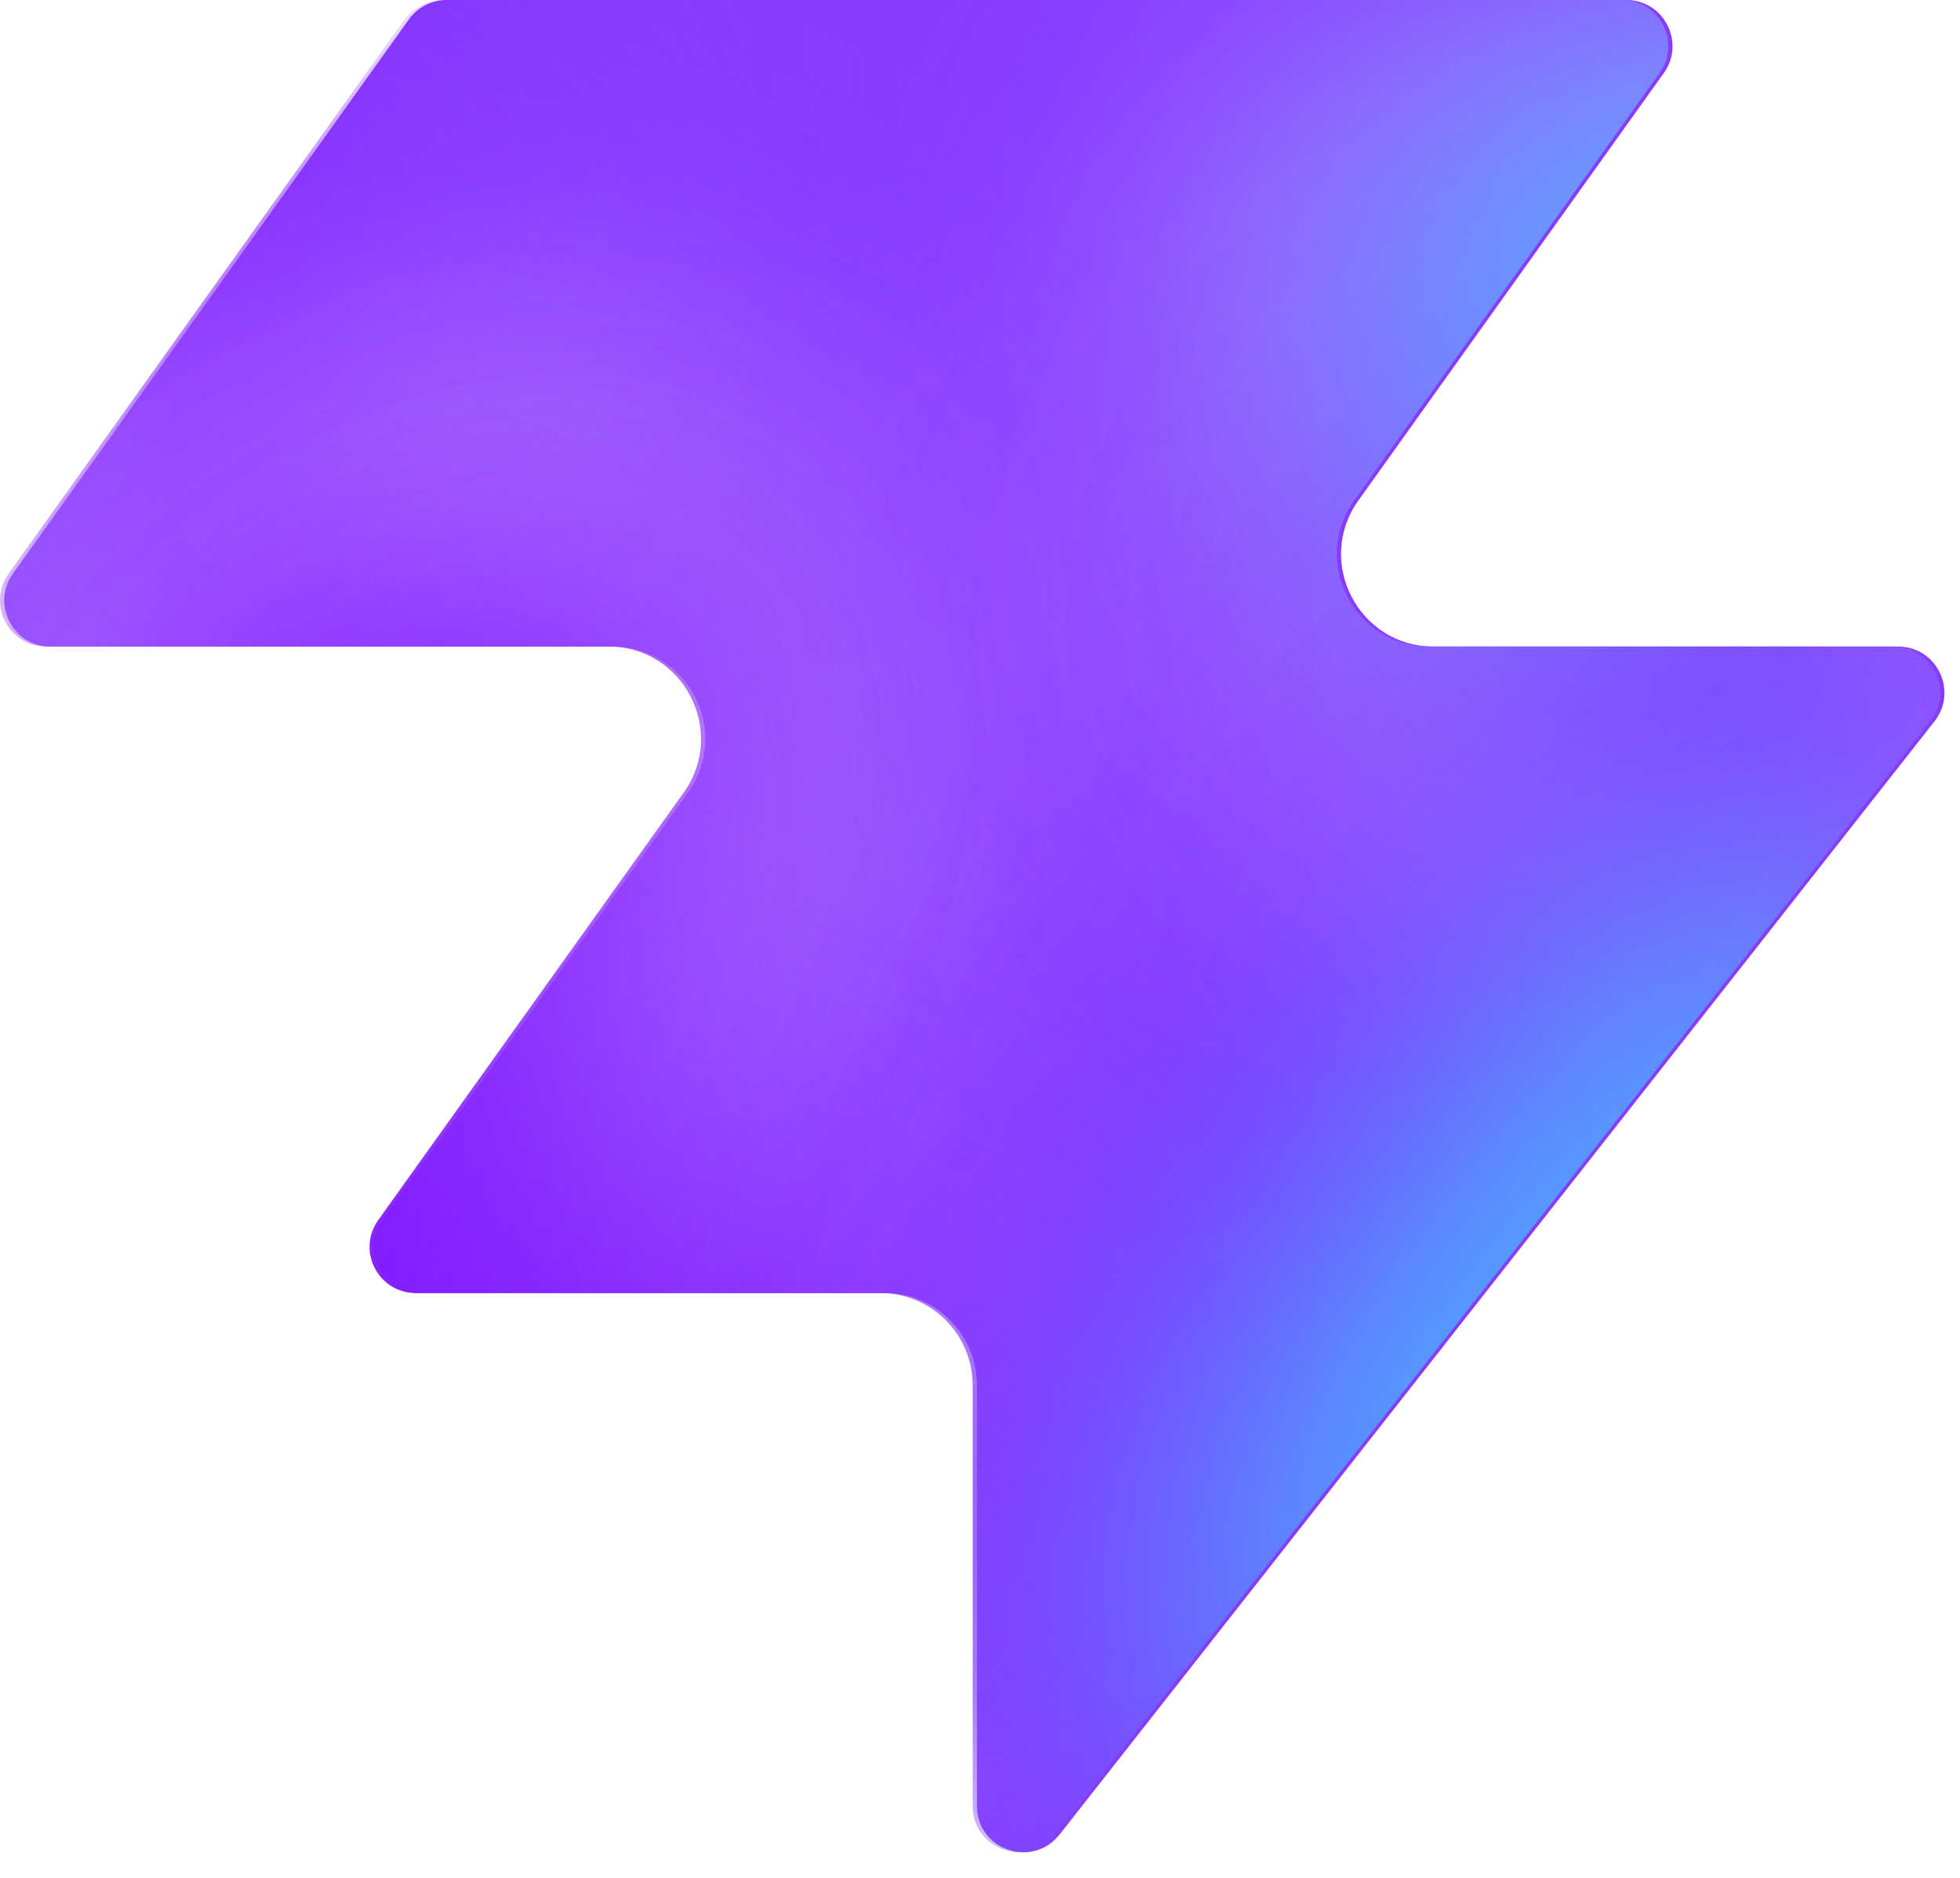
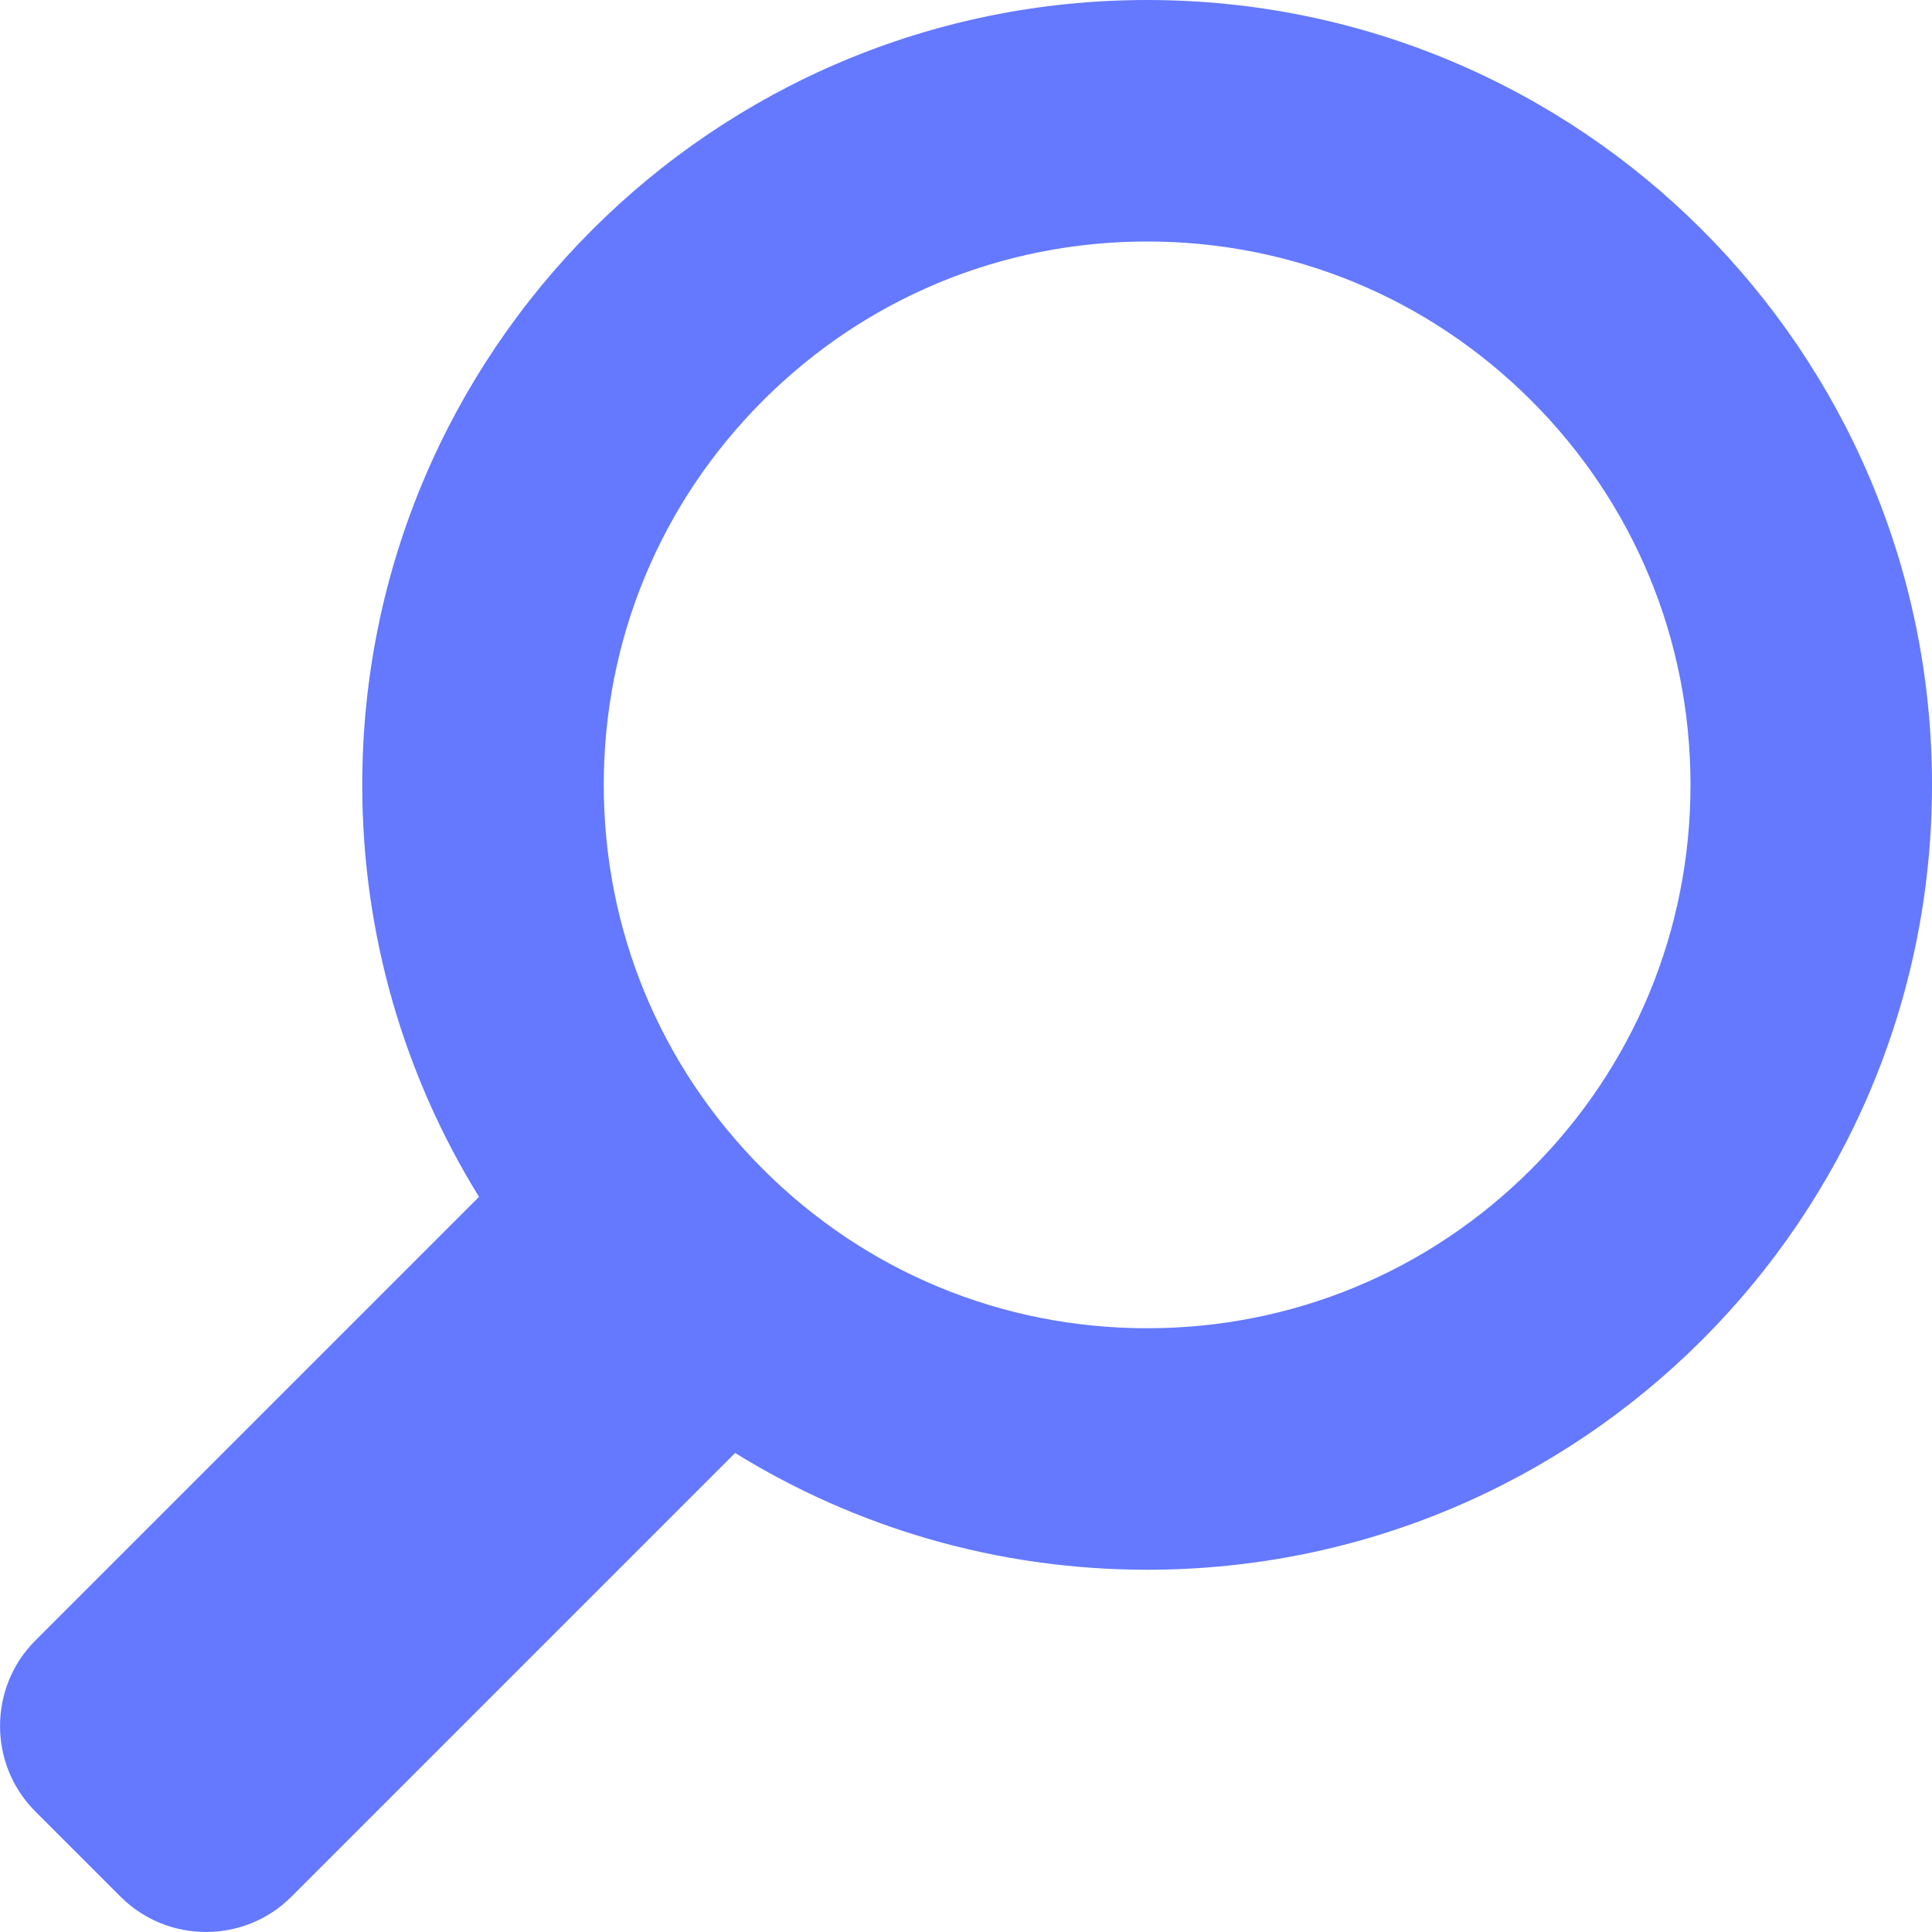
- <svg xmlns="http://www.w3.org/2000/svg" width="48" height="46" fill="none" viewBox="0 0 48 46">
-   <path fill="#863bff" d="M25.946 44.938c-.664.845-2.021.375-2.021-.698V33.937a2.26 2.26 0 0 0-2.262-2.262H10.287c-.92 0-1.456-1.04-.92-1.788l7.48-10.471c1.07-1.497 0-3.578-1.842-3.578H1.237c-.92 0-1.456-1.04-.92-1.788L10.013.474c.214-.297.556-.474.92-.474h28.894c.92 0 1.456 1.04.92 1.788l-7.48 10.471c-1.07 1.498 0 3.579 1.842 3.579h11.377c.943 0 1.473 1.088.89 1.83L25.947 44.94z" style="fill:#863bff;fill:color(display-p3 .525 .23 1);fill-opacity:1" />
-   <mask id="a" width="48" height="46" x="0" y="0" maskUnits="userSpaceOnUse" style="mask-type:alpha">
-     <path fill="#000" d="M25.842 44.938c-.664.844-2.021.375-2.021-.698V33.937a2.26 2.26 0 0 0-2.262-2.262H10.183c-.92 0-1.456-1.04-.92-1.788l7.48-10.471c1.07-1.498 0-3.579-1.842-3.579H1.133c-.92 0-1.456-1.04-.92-1.787L9.91.473c.214-.297.556-.474.92-.474h28.894c.92 0 1.456 1.04.92 1.788l-7.48 10.471c-1.07 1.498 0 3.578 1.842 3.578h11.377c.943 0 1.473 1.088.89 1.832L25.843 44.94z" style="fill:#000;fill-opacity:1" />
-   </mask>
-   <g mask="url(#a)">
-     <g filter="url(#b)">
-       <ellipse cx="5.508" cy="14.704" fill="#ede6ff" rx="5.508" ry="14.704" style="fill:#ede6ff;fill:color(display-p3 .927 .903 1);fill-opacity:1" transform="matrix(.00324 1 1 -.00324 -4.47 31.516)" />
-     </g>
-     <g filter="url(#c)">
-       <ellipse cx="10.399" cy="29.851" fill="#ede6ff" rx="10.399" ry="29.851" style="fill:#ede6ff;fill:color(display-p3 .927 .903 1);fill-opacity:1" transform="matrix(.00324 1 1 -.00324 -39.328 7.883)" />
-     </g>
-     <g filter="url(#d)">
-       <ellipse cx="5.508" cy="30.487" fill="#7e14ff" rx="5.508" ry="30.487" style="fill:#7e14ff;fill:color(display-p3 .492 .077 1);fill-opacity:1" transform="rotate(89.814 -25.913 -14.639)scale(1 -1)" />
-     </g>
-     <g filter="url(#e)">
-       <ellipse cx="5.508" cy="30.599" fill="#7e14ff" rx="5.508" ry="30.599" style="fill:#7e14ff;fill:color(display-p3 .492 .077 1);fill-opacity:1" transform="rotate(89.814 -32.644 -3.334)scale(1 -1)" />
-     </g>
-     <g filter="url(#f)">
-       <ellipse cx="5.508" cy="30.599" fill="#7e14ff" rx="5.508" ry="30.599" style="fill:#7e14ff;fill:color(display-p3 .492 .077 1);fill-opacity:1" transform="matrix(.00324 1 1 -.00324 -34.34 30.47)" />
-     </g>
-     <g filter="url(#g)">
-       <ellipse cx="14.072" cy="22.078" fill="#ede6ff" rx="14.072" ry="22.078" style="fill:#ede6ff;fill:color(display-p3 .927 .903 1);fill-opacity:1" transform="rotate(93.35 24.506 48.493)scale(-1 1)" />
-     </g>
-     <g filter="url(#h)">
-       <ellipse cx="3.47" cy="21.501" fill="#7e14ff" rx="3.47" ry="21.501" style="fill:#7e14ff;fill:color(display-p3 .492 .077 1);fill-opacity:1" transform="rotate(89.009 28.708 47.59)scale(-1 1)" />
-     </g>
-     <g filter="url(#i)">
-       <ellipse cx="3.47" cy="21.501" fill="#7e14ff" rx="3.47" ry="21.501" style="fill:#7e14ff;fill:color(display-p3 .492 .077 1);fill-opacity:1" transform="rotate(89.009 28.708 47.59)scale(-1 1)" />
-     </g>
-     <g filter="url(#j)">
-       <ellipse cx=".387" cy="8.972" fill="#7e14ff" rx="4.407" ry="29.108" style="fill:#7e14ff;fill:color(display-p3 .492 .077 1);fill-opacity:1" transform="rotate(39.51 .387 8.972)" />
-     </g>
-     <g filter="url(#k)">
-       <ellipse cx="47.523" cy="-6.092" fill="#7e14ff" rx="4.407" ry="29.108" style="fill:#7e14ff;fill:color(display-p3 .492 .077 1);fill-opacity:1" transform="rotate(37.892 47.523 -6.092)" />
-     </g>
-     <g filter="url(#l)">
-       <ellipse cx="41.412" cy="6.333" fill="#47bfff" rx="5.971" ry="9.665" style="fill:#47bfff;fill:color(display-p3 .28 .748 1);fill-opacity:1" transform="rotate(37.892 41.412 6.333)" />
-     </g>
-     <g filter="url(#m)">
-       <ellipse cx="-1.879" cy="38.332" fill="#7e14ff" rx="4.407" ry="29.108" style="fill:#7e14ff;fill:color(display-p3 .492 .077 1);fill-opacity:1" transform="rotate(37.892 -1.88 38.332)" />
-     </g>
-     <g filter="url(#n)">
-       <ellipse cx="-1.879" cy="38.332" fill="#7e14ff" rx="4.407" ry="29.108" style="fill:#7e14ff;fill:color(display-p3 .492 .077 1);fill-opacity:1" transform="rotate(37.892 -1.88 38.332)" />
-     </g>
-     <g filter="url(#o)">
-       <ellipse cx="35.651" cy="29.907" fill="#7e14ff" rx="4.407" ry="29.108" style="fill:#7e14ff;fill:color(display-p3 .492 .077 1);fill-opacity:1" transform="rotate(37.892 35.651 29.907)" />
-     </g>
-     <g filter="url(#p)">
-       <ellipse cx="38.418" cy="32.4" fill="#47bfff" rx="5.971" ry="15.297" style="fill:#47bfff;fill:color(display-p3 .28 .748 1);fill-opacity:1" transform="rotate(37.892 38.418 32.4)" />
-     </g>
+ <svg xmlns="http://www.w3.org/2000/svg" width="800px" height="800px" viewBox="0 0 16 16" version="1.1" fill="#6479ff">
+   <g id="SVGRepo_bgCarrier" stroke-width="0" />
+   <g id="SVGRepo_tracerCarrier" stroke-linecap="round" stroke-linejoin="round" />
+   <g id="SVGRepo_iconCarrier">
+     <rect width="16" height="16" id="icon-bound" fill="none" />
+     <path d="M0.292,15.001l0.707,0.707c0.389,0.389,1.025,0.389,1.414,0l3.675-3.675C7.08,12.646,8.249,13,9.5,13 c3.59,0,6.5-2.91,6.5-6.5S13.09,0,9.5,0S3,2.91,3,6.5c0,1.251,0.354,2.42,0.967,3.412l-3.675,3.675 C-0.097,13.976-0.097,14.612,0.292,15.001z M9.5,11c-1.202,0-2.332-0.468-3.182-1.318C5.468,8.832,5,7.702,5,6.5 s0.468-2.332,1.318-3.182S8.298,2,9.5,2s2.332,0.468,3.182,1.318C13.532,4.168,14,5.298,14,6.5s-0.468,2.332-1.318,3.182 C11.832,10.532,10.702,11,9.5,11z" />
  </g>
-   <defs>
-     <filter id="b" width="60.045" height="41.654" x="-19.77" y="16.149" color-interpolation-filters="sRGB" filterUnits="userSpaceOnUse">
-       <feFlood flood-opacity="0" result="BackgroundImageFix" />
-       <feBlend in="SourceGraphic" in2="BackgroundImageFix" result="shape" />
-       <feGaussianBlur result="effect1_foregroundBlur_2002_17158" stdDeviation="7.659" />
-     </filter>
-     <filter id="c" width="90.34" height="51.437" x="-54.613" y="-7.533" color-interpolation-filters="sRGB" filterUnits="userSpaceOnUse">
-       <feFlood flood-opacity="0" result="BackgroundImageFix" />
-       <feBlend in="SourceGraphic" in2="BackgroundImageFix" result="shape" />
-       <feGaussianBlur result="effect1_foregroundBlur_2002_17158" stdDeviation="7.659" />
-     </filter>
-     <filter id="d" width="79.355" height="29.4" x="-49.64" y="2.03" color-interpolation-filters="sRGB" filterUnits="userSpaceOnUse">
-       <feFlood flood-opacity="0" result="BackgroundImageFix" />
-       <feBlend in="SourceGraphic" in2="BackgroundImageFix" result="shape" />
-       <feGaussianBlur result="effect1_foregroundBlur_2002_17158" stdDeviation="4.596" />
-     </filter>
-     <filter id="e" width="79.579" height="29.4" x="-45.045" y="20.029" color-interpolation-filters="sRGB" filterUnits="userSpaceOnUse">
-       <feFlood flood-opacity="0" result="BackgroundImageFix" />
-       <feBlend in="SourceGraphic" in2="BackgroundImageFix" result="shape" />
-       <feGaussianBlur result="effect1_foregroundBlur_2002_17158" stdDeviation="4.596" />
-     </filter>
-     <filter id="f" width="79.579" height="29.4" x="-43.513" y="21.178" color-interpolation-filters="sRGB" filterUnits="userSpaceOnUse">
-       <feFlood flood-opacity="0" result="BackgroundImageFix" />
-       <feBlend in="SourceGraphic" in2="BackgroundImageFix" result="shape" />
-       <feGaussianBlur result="effect1_foregroundBlur_2002_17158" stdDeviation="4.596" />
-     </filter>
-     <filter id="g" width="74.749" height="58.852" x="15.756" y="-17.901" color-interpolation-filters="sRGB" filterUnits="userSpaceOnUse">
-       <feFlood flood-opacity="0" result="BackgroundImageFix" />
-       <feBlend in="SourceGraphic" in2="BackgroundImageFix" result="shape" />
-       <feGaussianBlur result="effect1_foregroundBlur_2002_17158" stdDeviation="7.659" />
-     </filter>
-     <filter id="h" width="61.377" height="25.362" x="23.548" y="2.284" color-interpolation-filters="sRGB" filterUnits="userSpaceOnUse">
-       <feFlood flood-opacity="0" result="BackgroundImageFix" />
-       <feBlend in="SourceGraphic" in2="BackgroundImageFix" result="shape" />
-       <feGaussianBlur result="effect1_foregroundBlur_2002_17158" stdDeviation="4.596" />
-     </filter>
-     <filter id="i" width="61.377" height="25.362" x="23.548" y="2.284" color-interpolation-filters="sRGB" filterUnits="userSpaceOnUse">
-       <feFlood flood-opacity="0" result="BackgroundImageFix" />
-       <feBlend in="SourceGraphic" in2="BackgroundImageFix" result="shape" />
-       <feGaussianBlur result="effect1_foregroundBlur_2002_17158" stdDeviation="4.596" />
-     </filter>
-     <filter id="j" width="56.045" height="63.649" x="-27.636" y="-22.853" color-interpolation-filters="sRGB" filterUnits="userSpaceOnUse">
-       <feFlood flood-opacity="0" result="BackgroundImageFix" />
-       <feBlend in="SourceGraphic" in2="BackgroundImageFix" result="shape" />
-       <feGaussianBlur result="effect1_foregroundBlur_2002_17158" stdDeviation="4.596" />
-     </filter>
-     <filter id="k" width="54.814" height="64.646" x="20.116" y="-38.415" color-interpolation-filters="sRGB" filterUnits="userSpaceOnUse">
-       <feFlood flood-opacity="0" result="BackgroundImageFix" />
-       <feBlend in="SourceGraphic" in2="BackgroundImageFix" result="shape" />
-       <feGaussianBlur result="effect1_foregroundBlur_2002_17158" stdDeviation="4.596" />
-     </filter>
-     <filter id="l" width="33.541" height="35.313" x="24.641" y="-11.323" color-interpolation-filters="sRGB" filterUnits="userSpaceOnUse">
-       <feFlood flood-opacity="0" result="BackgroundImageFix" />
-       <feBlend in="SourceGraphic" in2="BackgroundImageFix" result="shape" />
-       <feGaussianBlur result="effect1_foregroundBlur_2002_17158" stdDeviation="4.596" />
-     </filter>
-     <filter id="m" width="54.814" height="64.646" x="-29.286" y="6.009" color-interpolation-filters="sRGB" filterUnits="userSpaceOnUse">
-       <feFlood flood-opacity="0" result="BackgroundImageFix" />
-       <feBlend in="SourceGraphic" in2="BackgroundImageFix" result="shape" />
-       <feGaussianBlur result="effect1_foregroundBlur_2002_17158" stdDeviation="4.596" />
-     </filter>
-     <filter id="n" width="54.814" height="64.646" x="-29.286" y="6.009" color-interpolation-filters="sRGB" filterUnits="userSpaceOnUse">
-       <feFlood flood-opacity="0" result="BackgroundImageFix" />
-       <feBlend in="SourceGraphic" in2="BackgroundImageFix" result="shape" />
-       <feGaussianBlur result="effect1_foregroundBlur_2002_17158" stdDeviation="4.596" />
-     </filter>
-     <filter id="o" width="54.814" height="64.646" x="8.244" y="-2.416" color-interpolation-filters="sRGB" filterUnits="userSpaceOnUse">
-       <feFlood flood-opacity="0" result="BackgroundImageFix" />
-       <feBlend in="SourceGraphic" in2="BackgroundImageFix" result="shape" />
-       <feGaussianBlur result="effect1_foregroundBlur_2002_17158" stdDeviation="4.596" />
-     </filter>
-     <filter id="p" width="39.409" height="43.623" x="18.713" y="10.588" color-interpolation-filters="sRGB" filterUnits="userSpaceOnUse">
-       <feFlood flood-opacity="0" result="BackgroundImageFix" />
-       <feBlend in="SourceGraphic" in2="BackgroundImageFix" result="shape" />
-       <feGaussianBlur result="effect1_foregroundBlur_2002_17158" stdDeviation="4.596" />
-     </filter>
-   </defs>
</svg>
